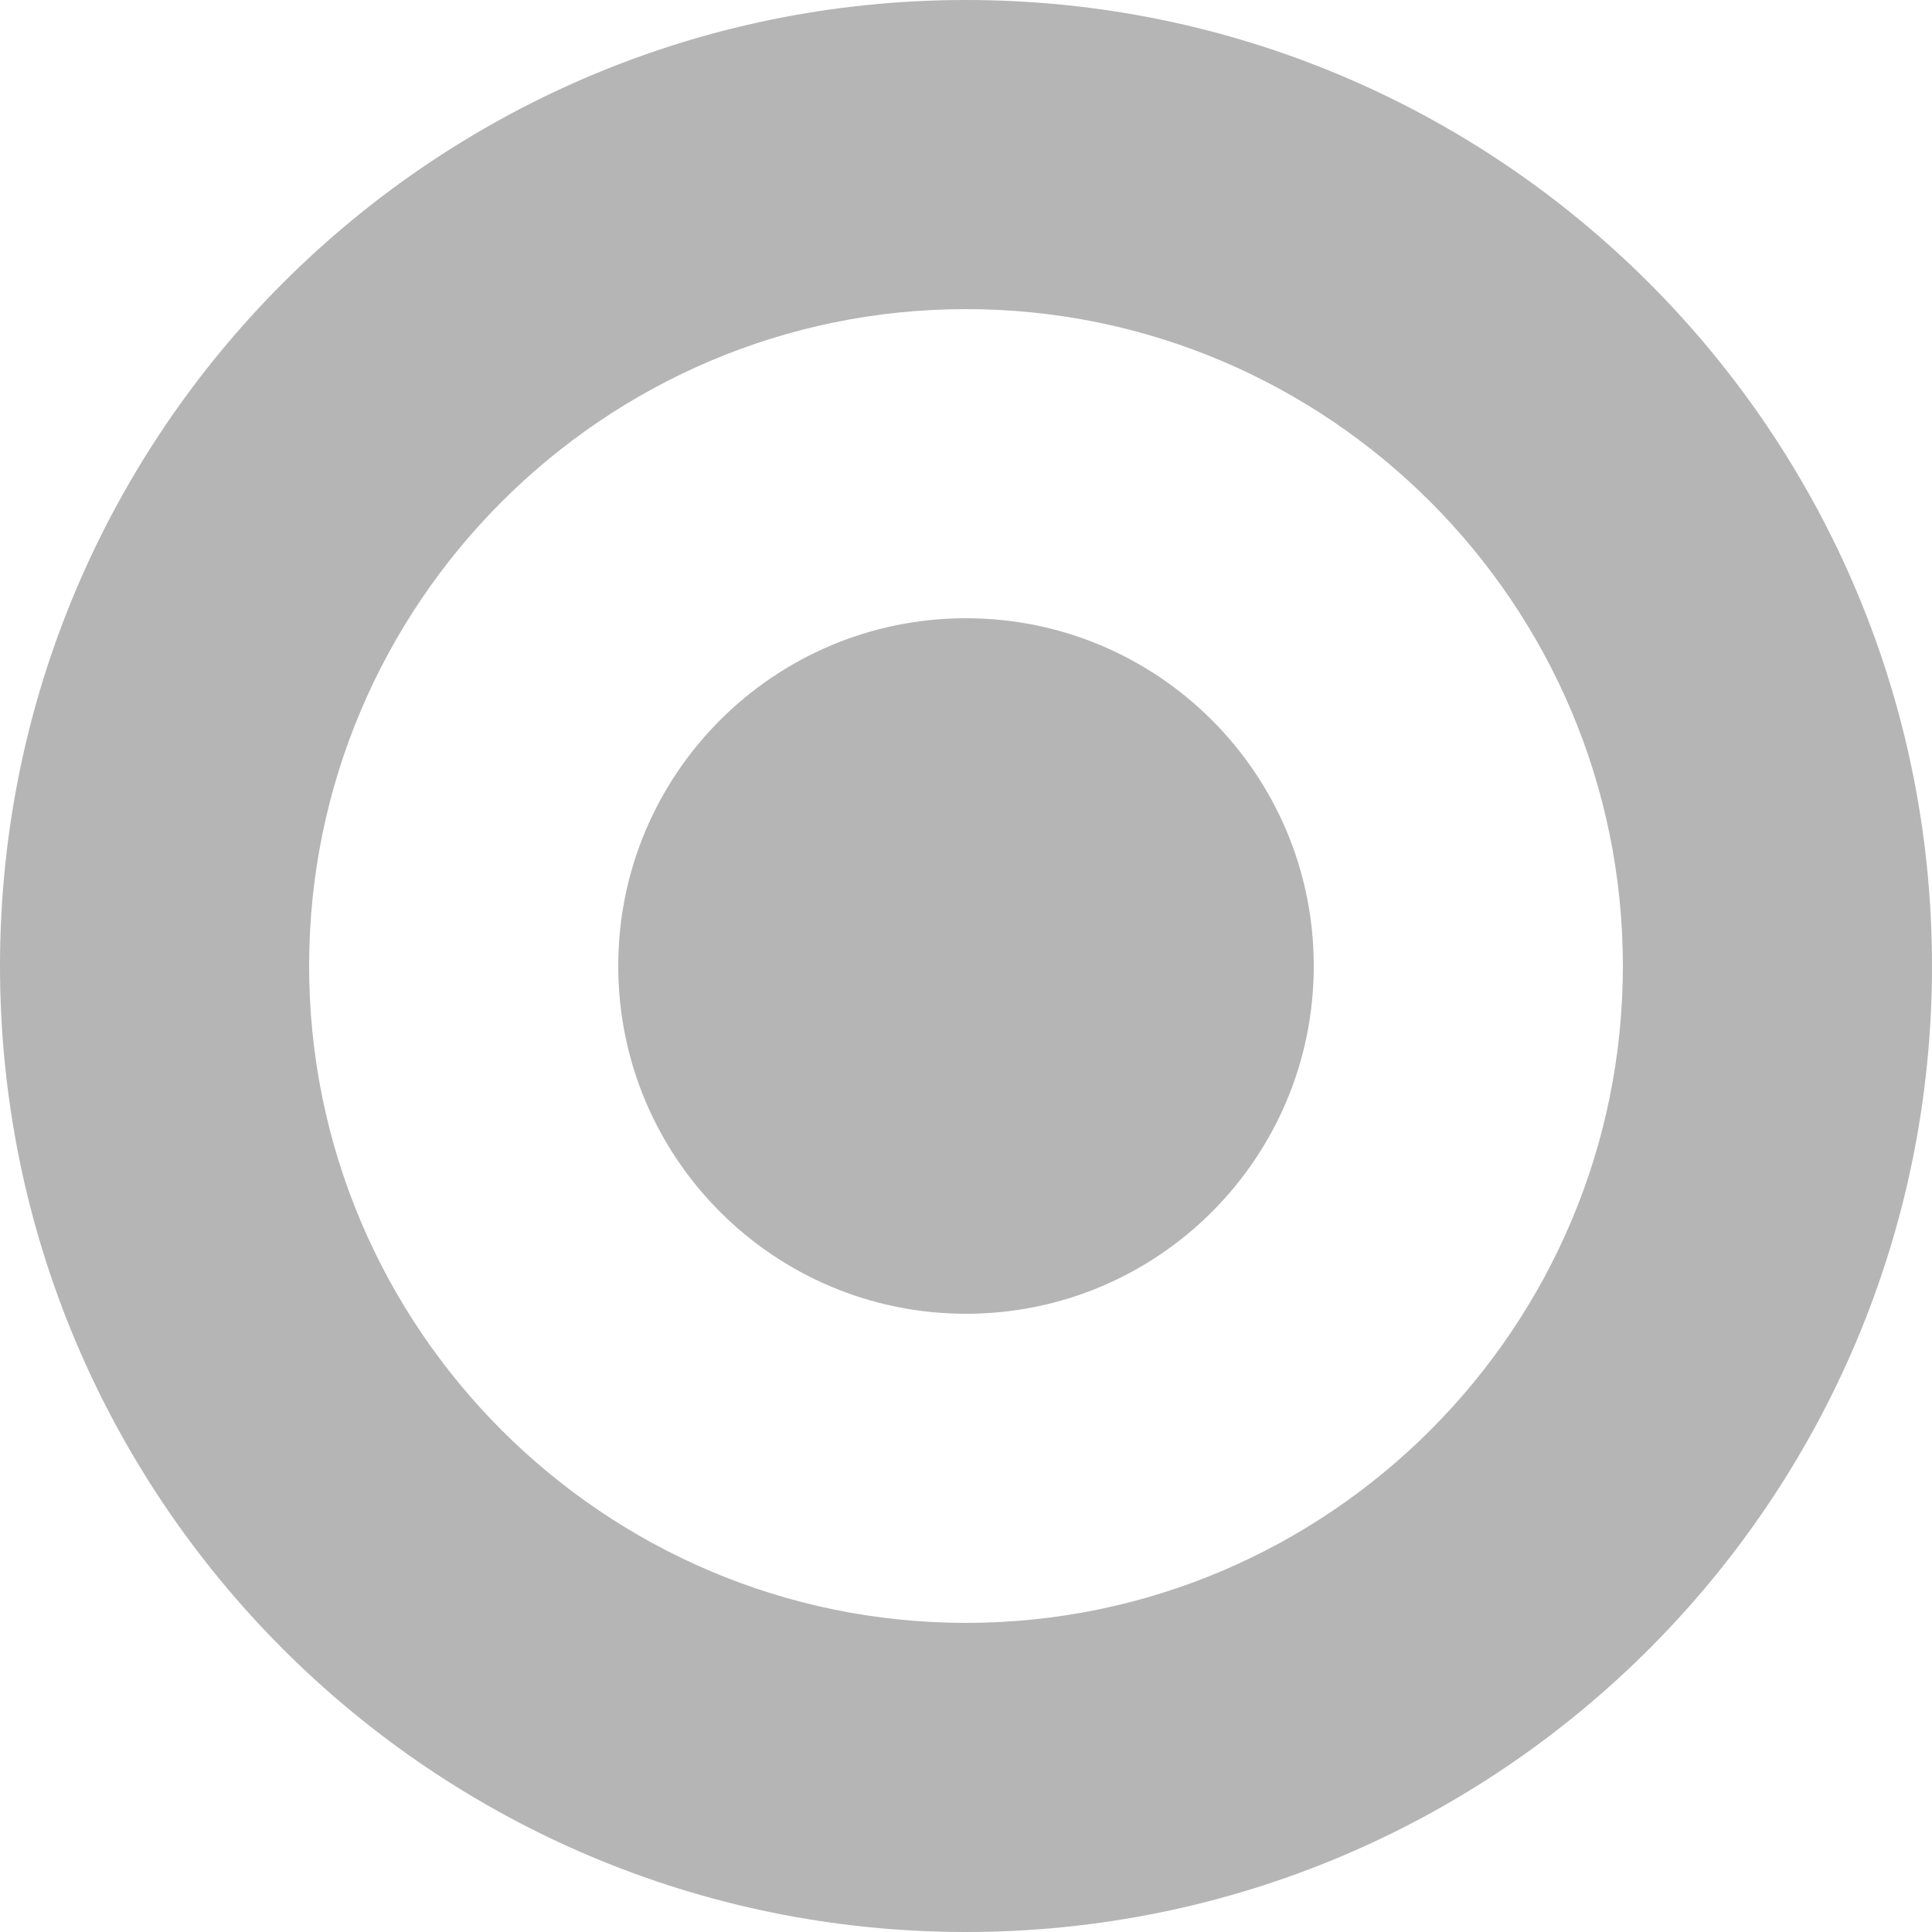
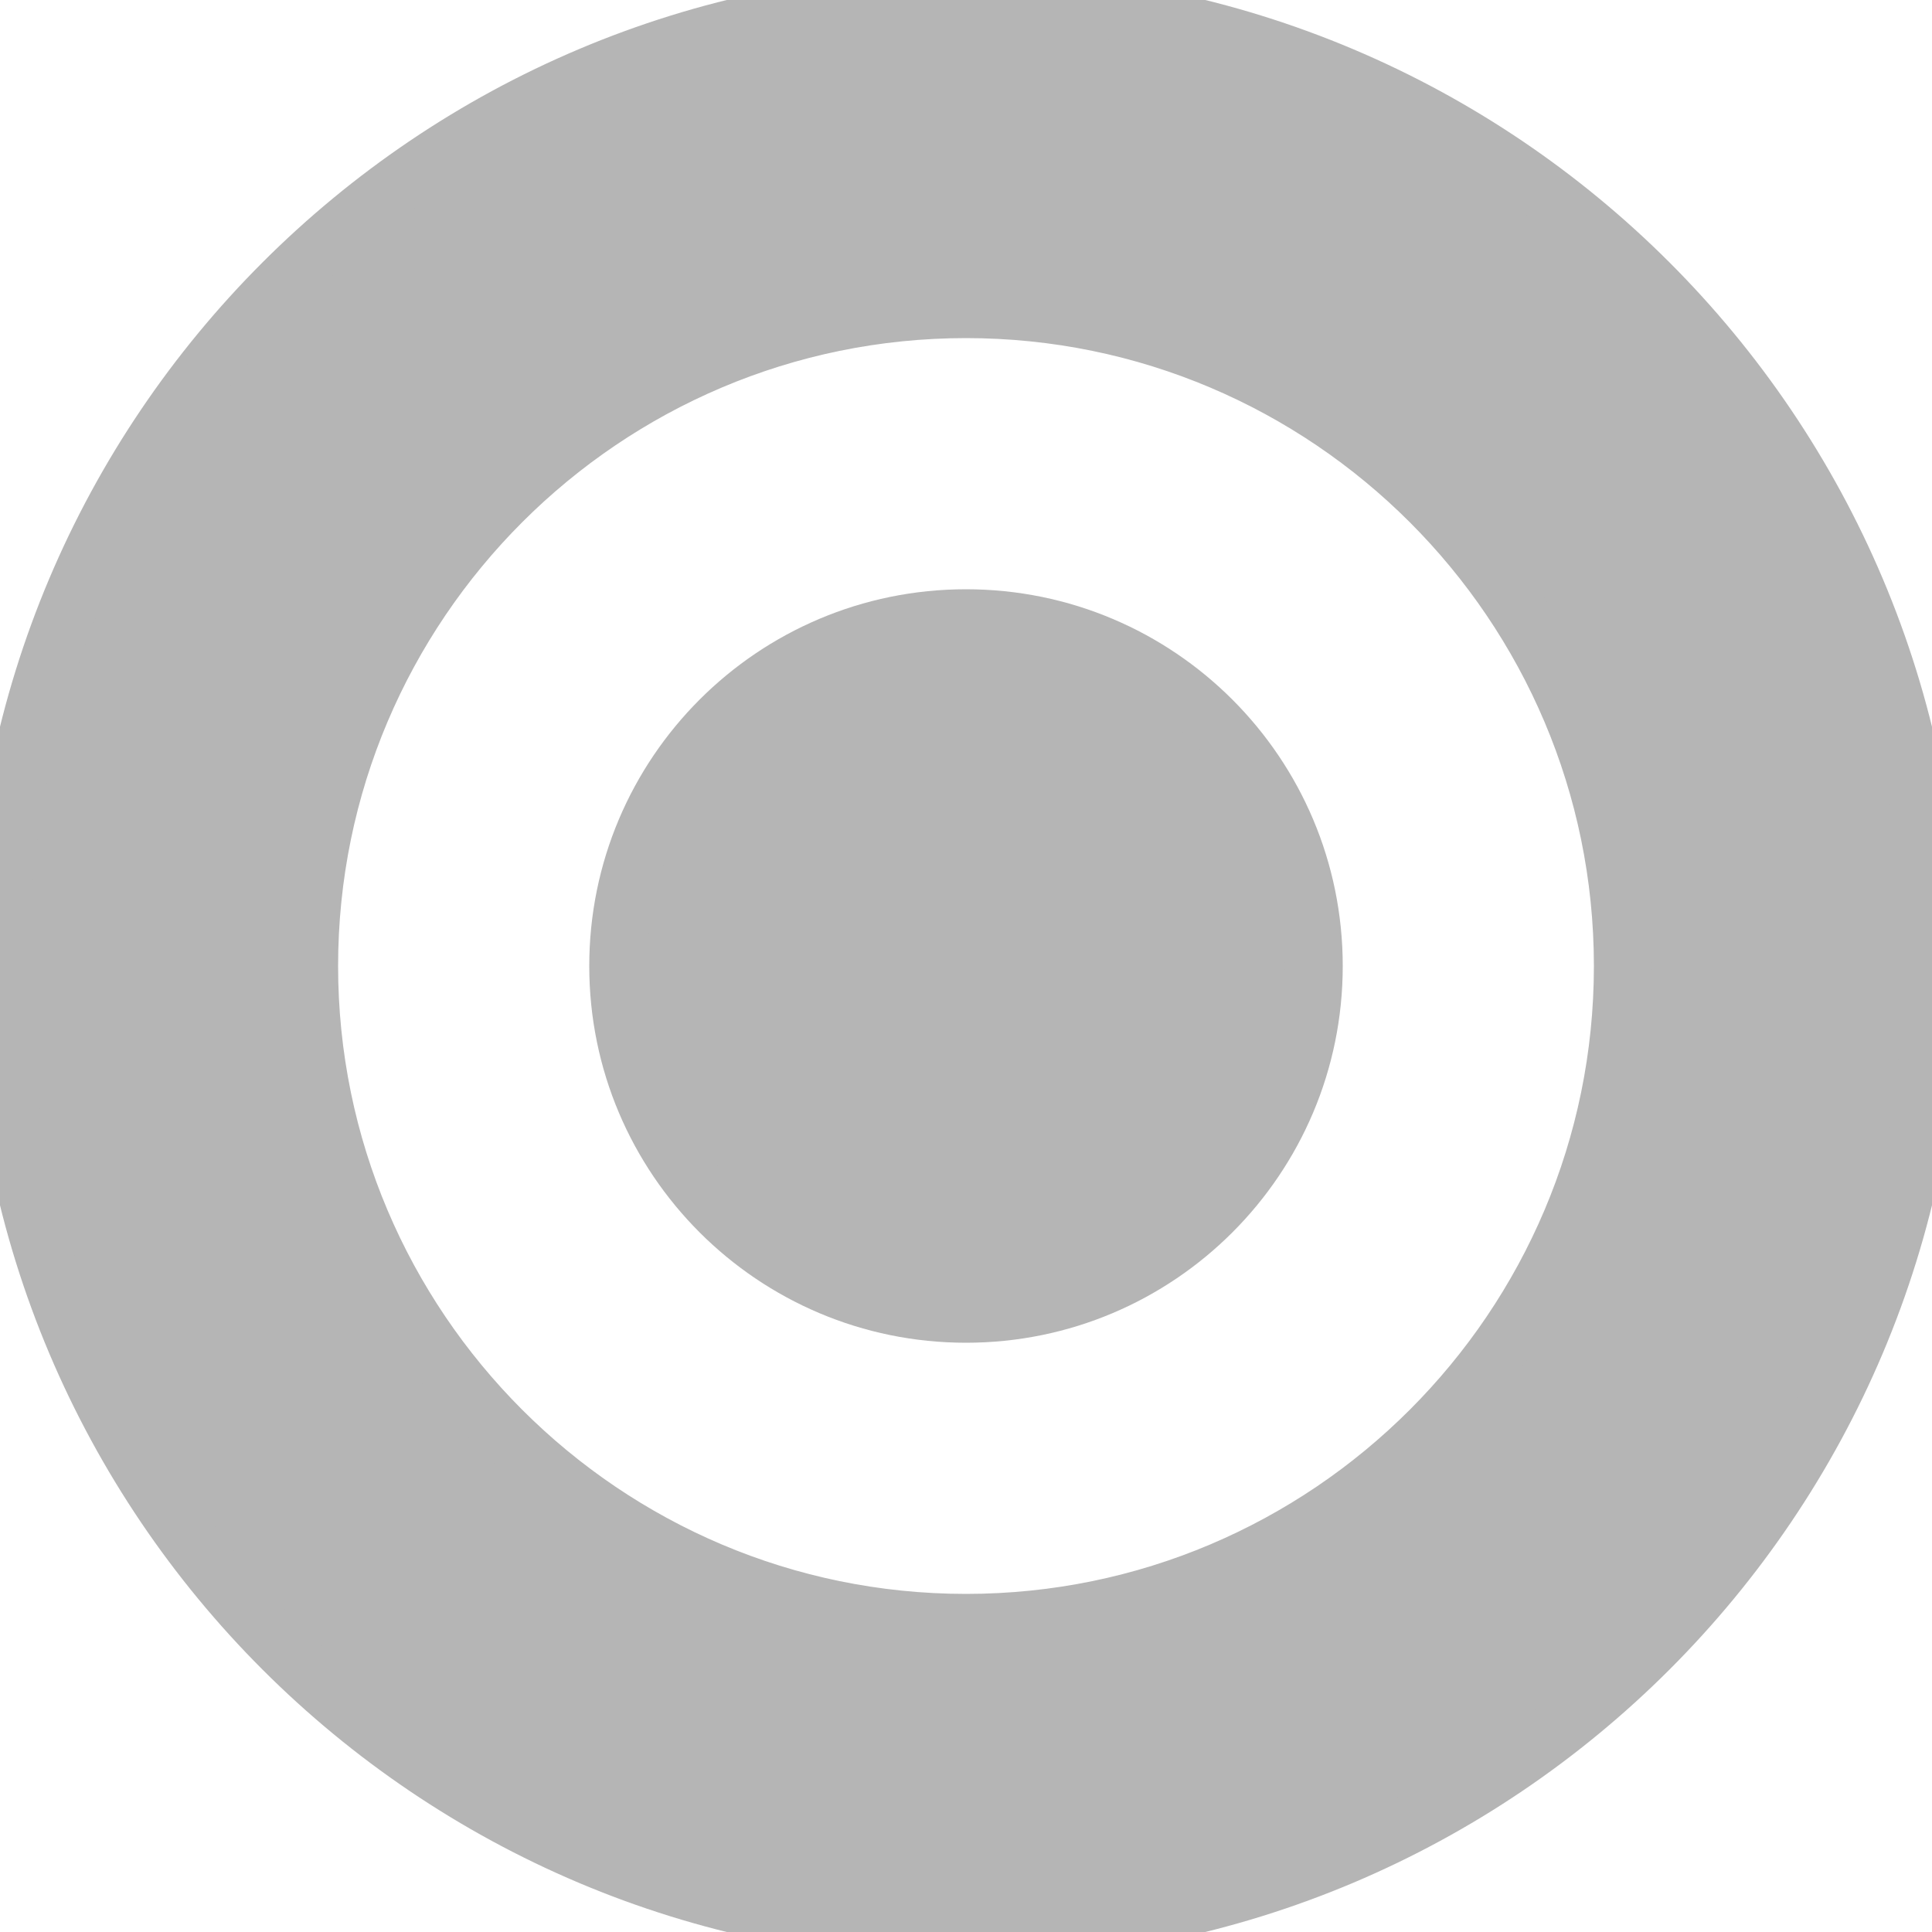
- <svg xmlns="http://www.w3.org/2000/svg" version="1.1" id="Layer_1" x="0px" y="0px" width="25px" height="25px" viewBox="0 0 25 25" enable-background="new 0 0 25 25" xml:space="preserve" fill="#b5b5b5">
+ <svg xmlns="http://www.w3.org/2000/svg" version="1.1" id="Layer_1" x="0px" y="0px" width="25px" height="25px" viewBox="0 0 25 25" enable-background="new 0 0 25 25" xml:space="preserve" fill="#b5b5b5" stroke="#b5b5b5" stroke-width="3%">
  <path d="M12.5,4c4.687,0,8.5,3.813,8.5,8.5c0,4.687-3.813,8.5-8.5,8.5C7.813,21,4,17.187,4,12.5C4,7.813,7.813,4,12.5,4 M12.5,0  C5.597,0,0,5.597,0,12.5S5.597,25,12.5,25S25,19.403,25,12.5S19.403,0,12.5,0L12.5,0z" />
  <circle cx="12.5" cy="12.5" r="4.5" />
</svg>
